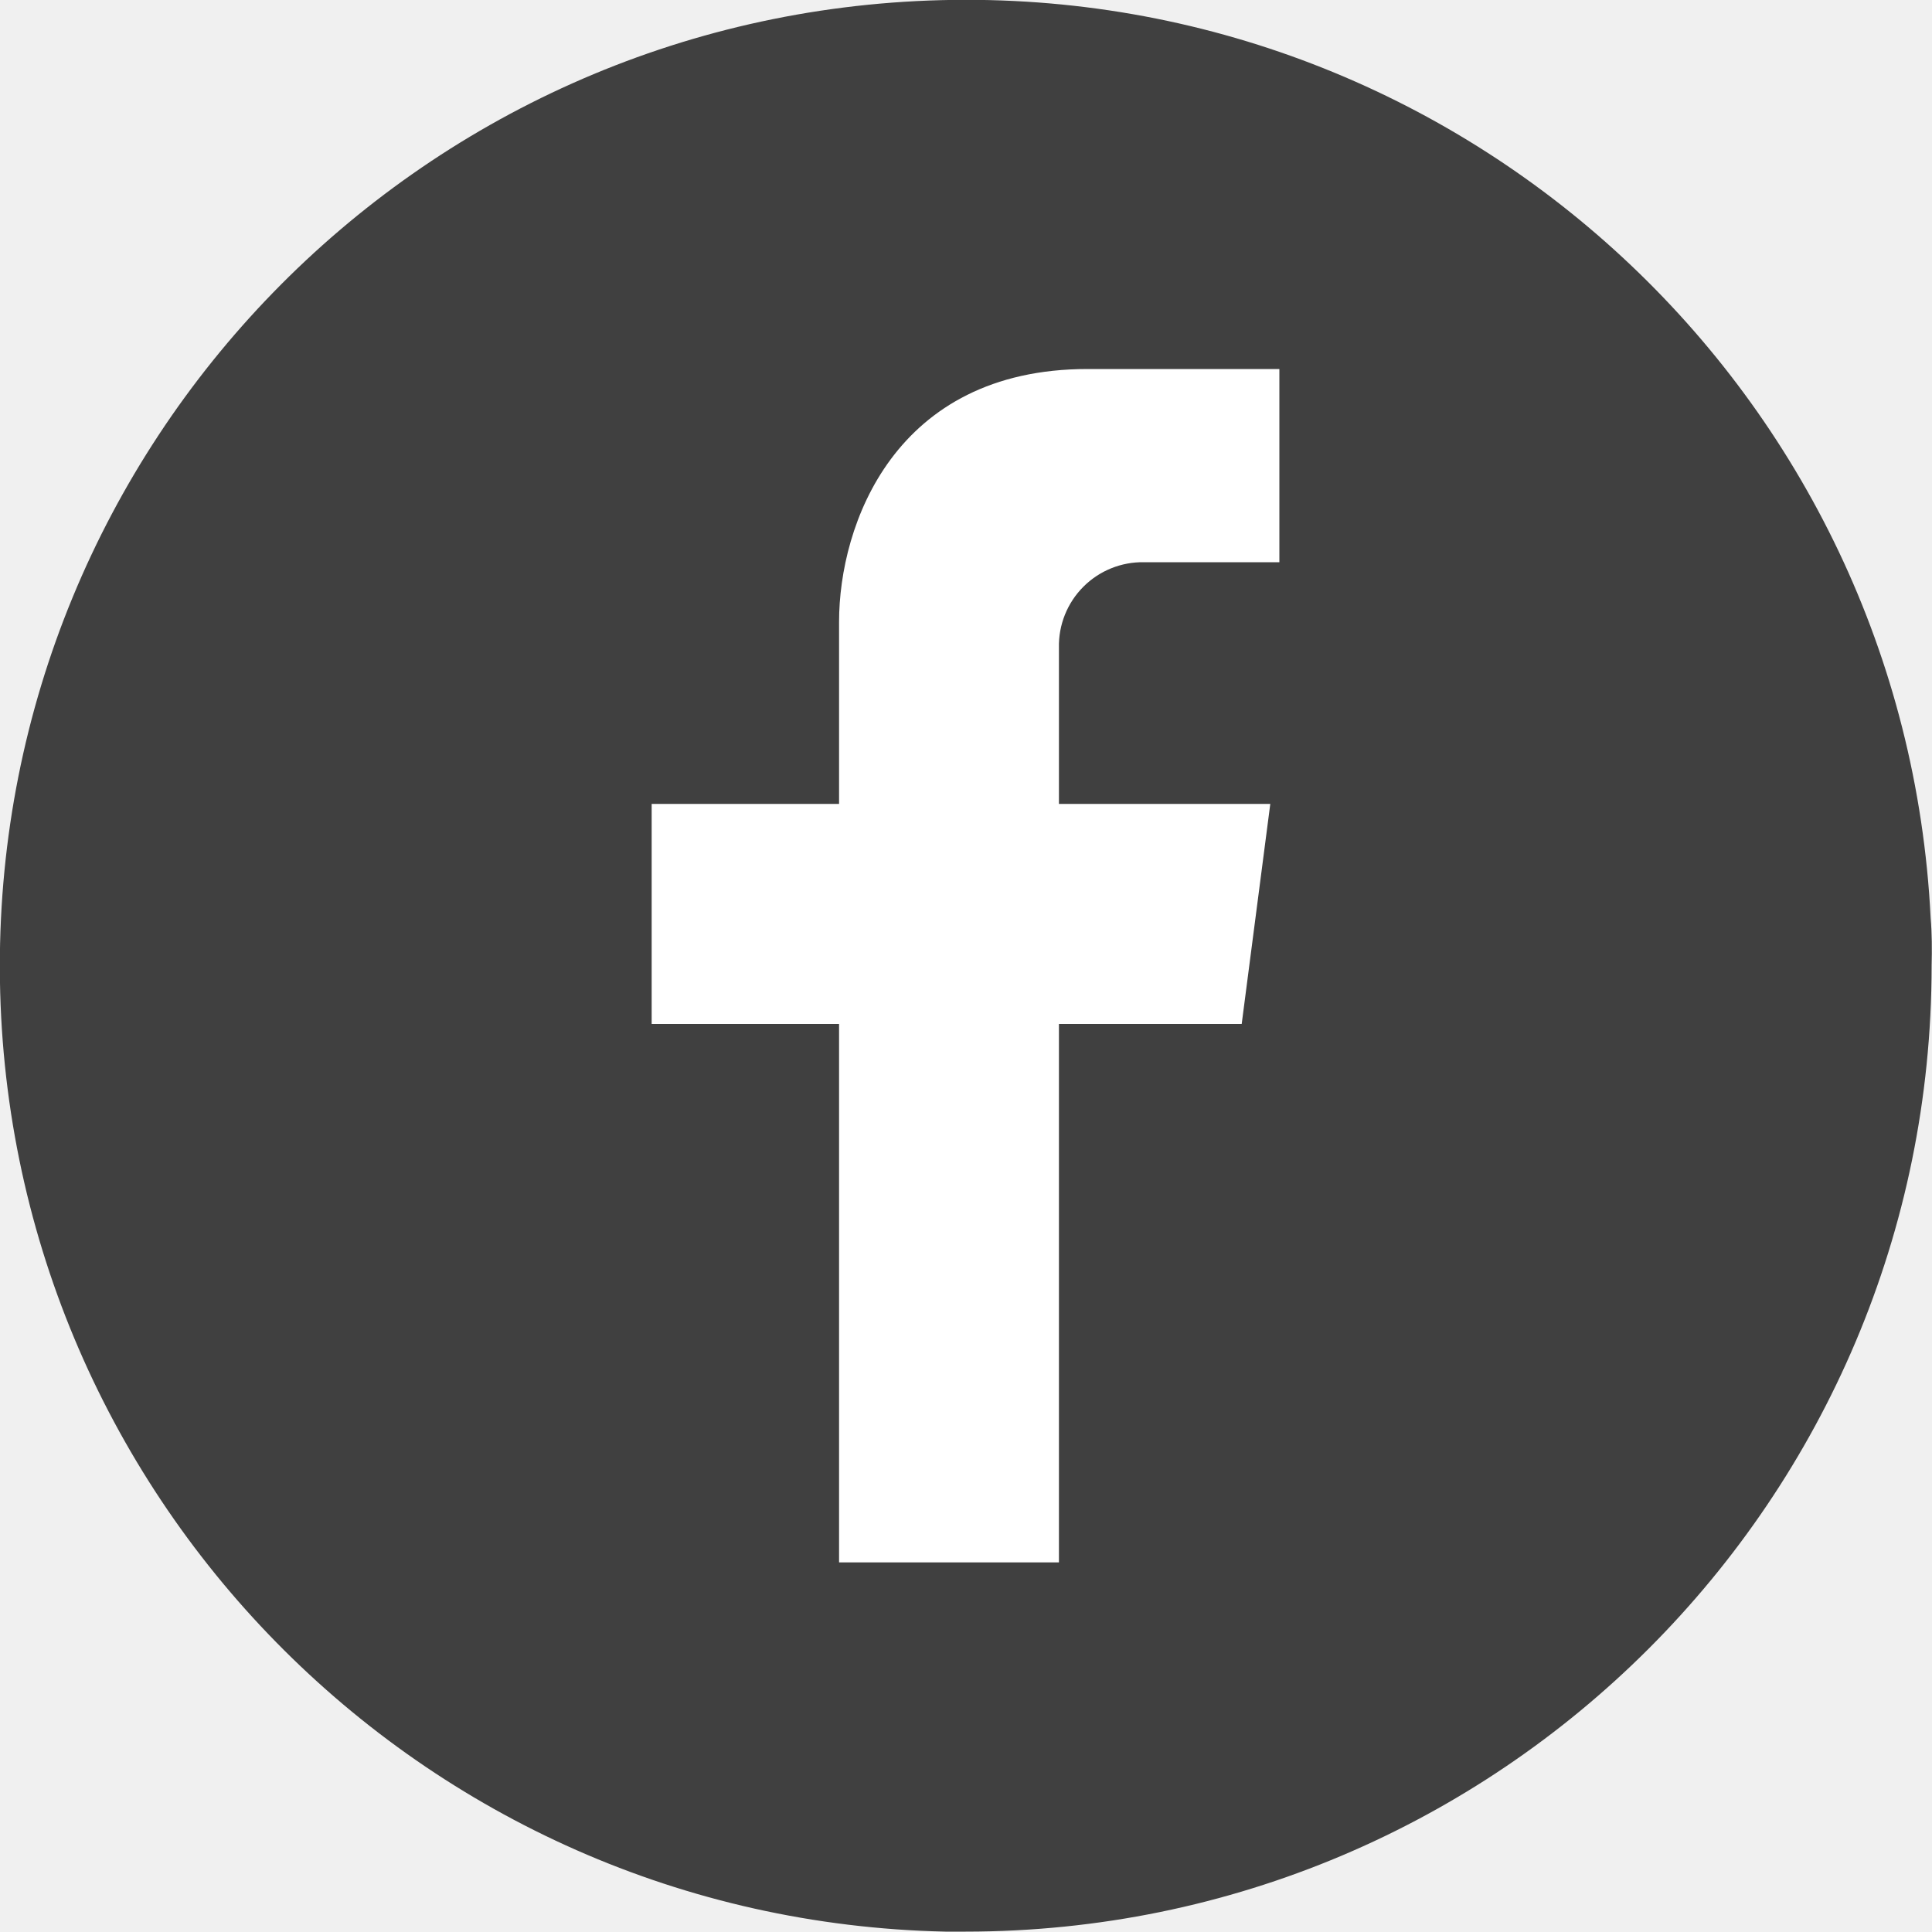
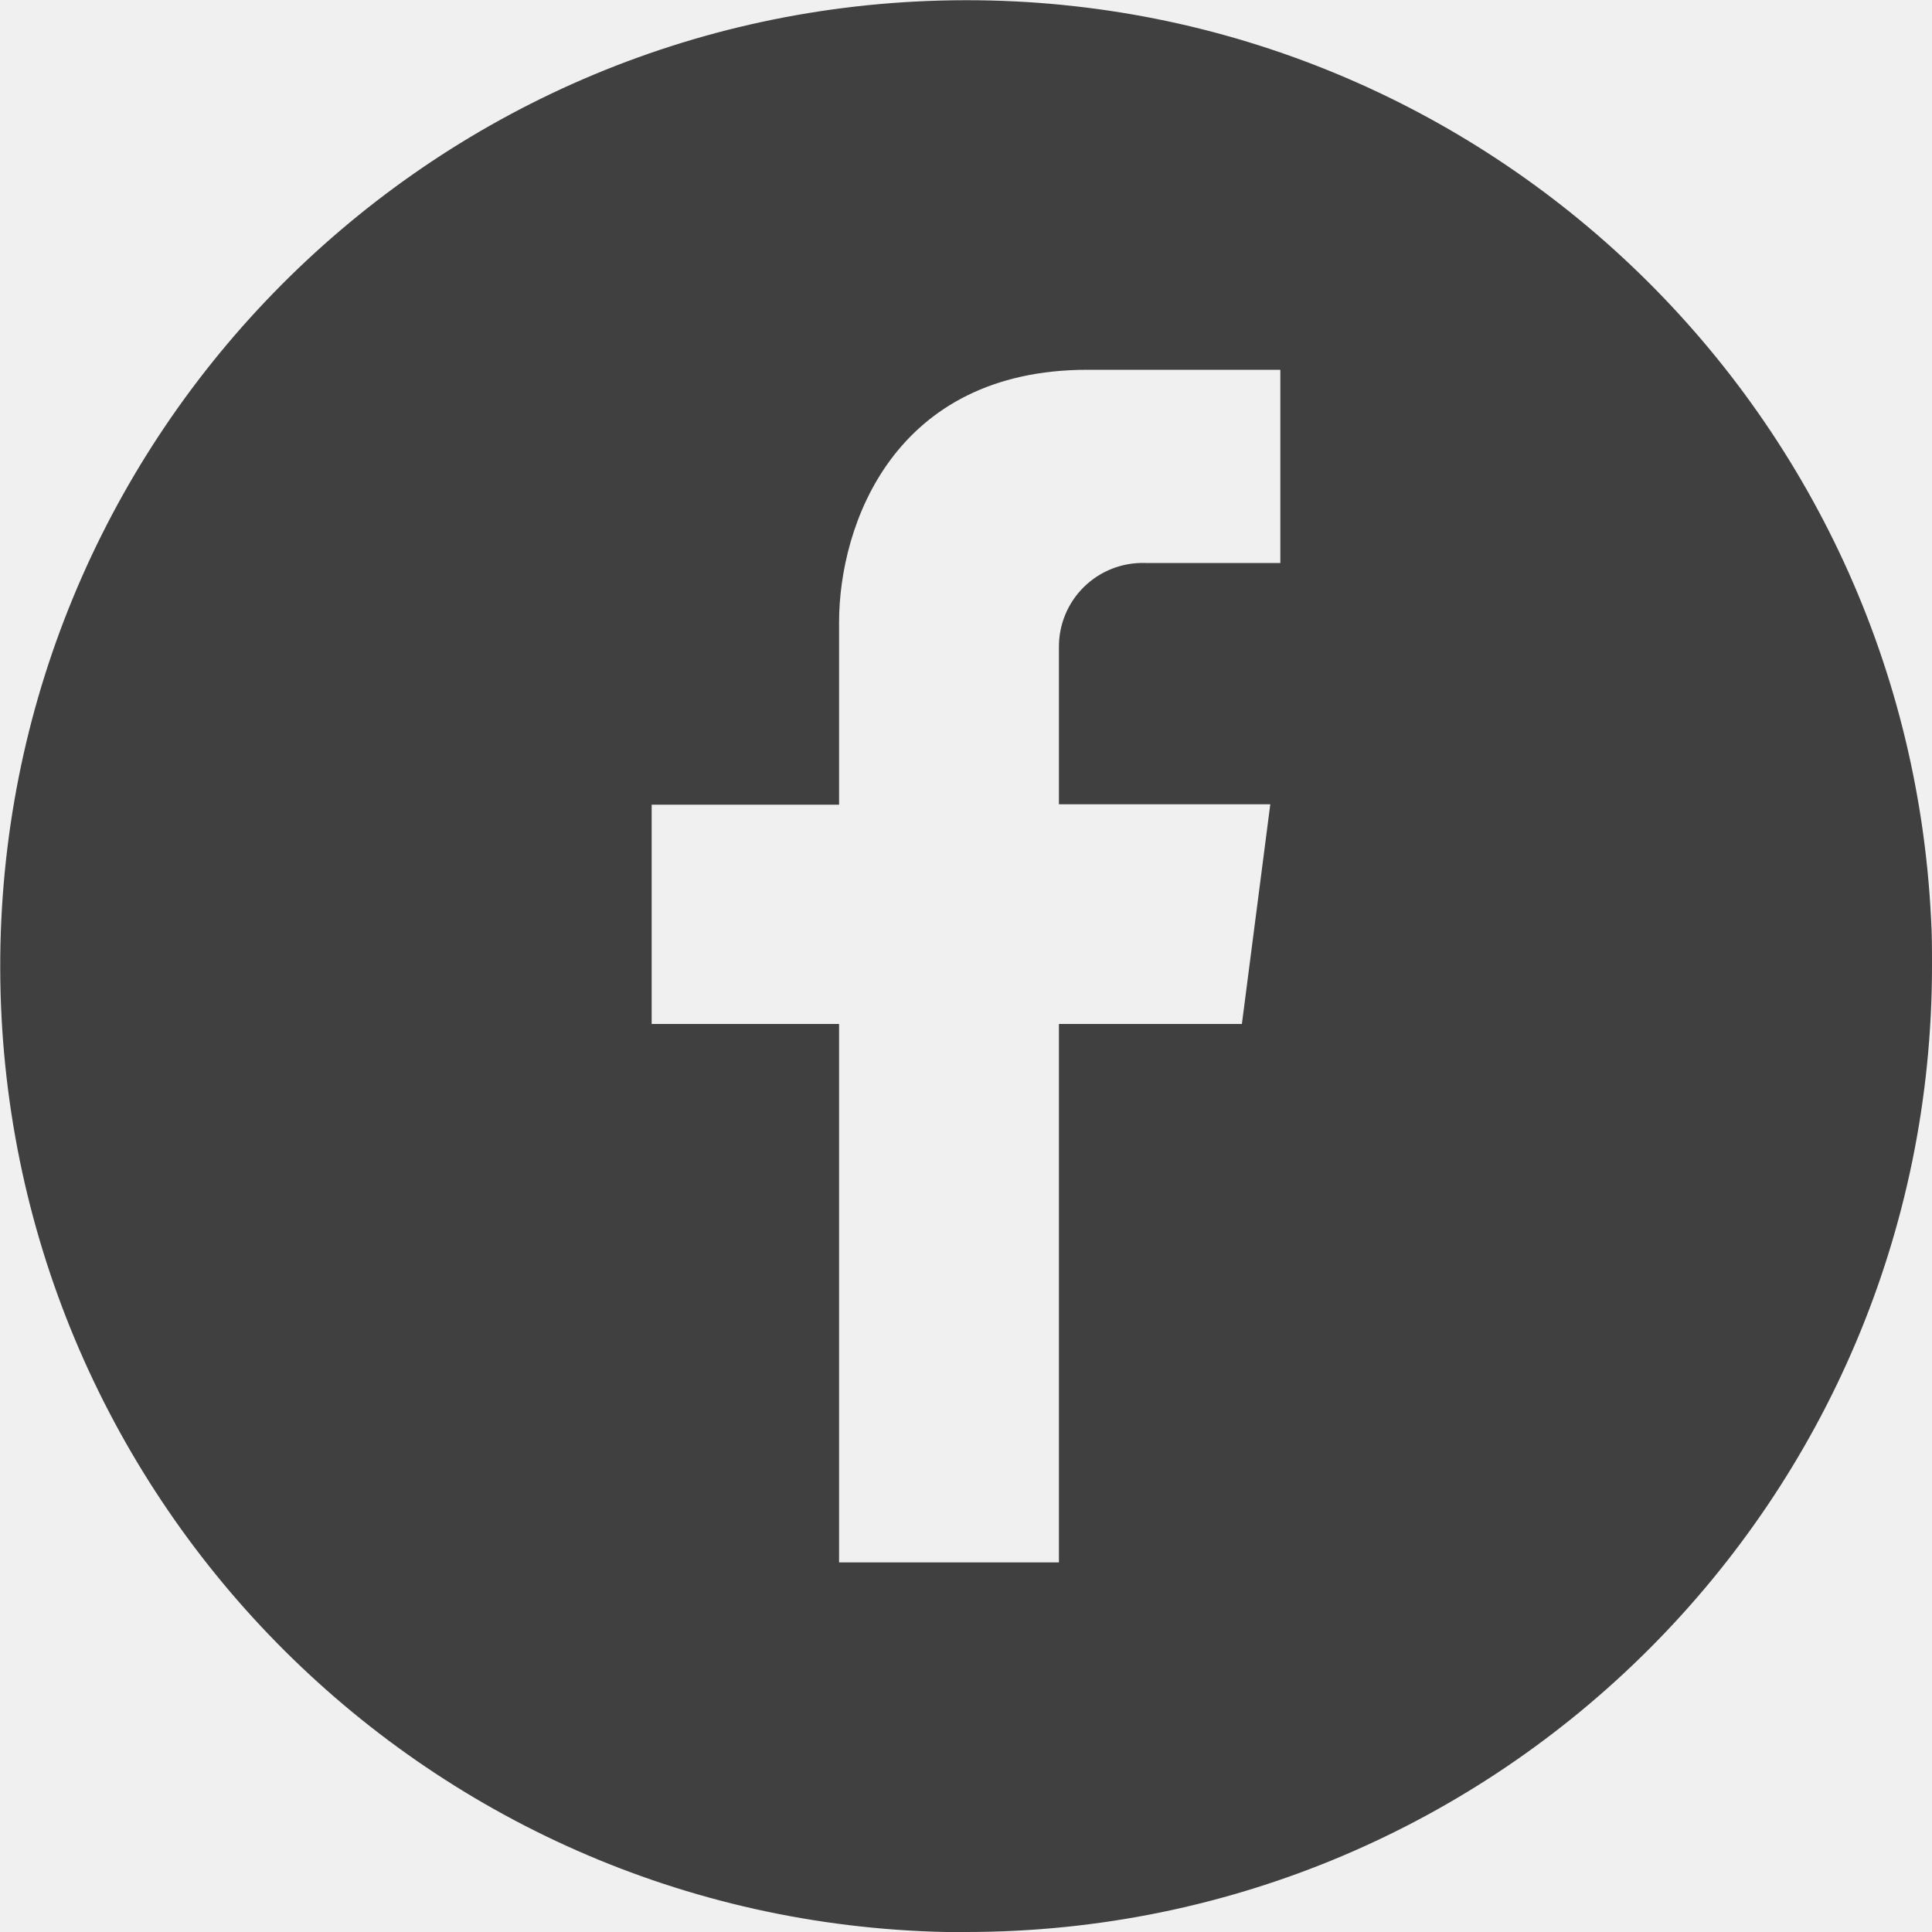
<svg xmlns="http://www.w3.org/2000/svg" id="Layer_1" data-name="Layer 1" viewBox="0 0 100 100">
  <defs>
-     <style>.cls-1{fill:#404040;}.cls-2{fill:#fff;}</style>
+     <style>.cls-1{fill:#404040;}</style>
  </defs>
-   <path class="cls-1" d="M99.93,47.51a50,50,0,1,0-51,52.47c.35,0,.7,0,1.05,0a50,50,0,0,0,50-50C100,49.16,100,48.33,99.93,47.51Z" />
-   <path class="cls-2" d="M54.81,33.53v8.08H65.75L64.27,53H54.81V80.87H43.43V53h-9.7V41.61h9.7V32.18c0-5,2.86-13.08,12.86-13.08h9.93v10h-7A4.33,4.33,0,0,0,54.81,33.53Z" />
+   <path class="cls-1" d="M100,50a50,50,0,0,1-50,50c-.35,0-.7,0-1.05,0a50,50,0,1,1,51-52.47C100,48.33,100,49.16,100,50ZM59.27,29.14h7v-10H56.29c-10,0-12.86,8-12.86,13.08v9.43h-9.7V53h9.7V80.87H54.81V53h9.47l1.47-11.37H54.81V33.53A4.33,4.33,0,0,1,59.27,29.14Z" />
</svg>
